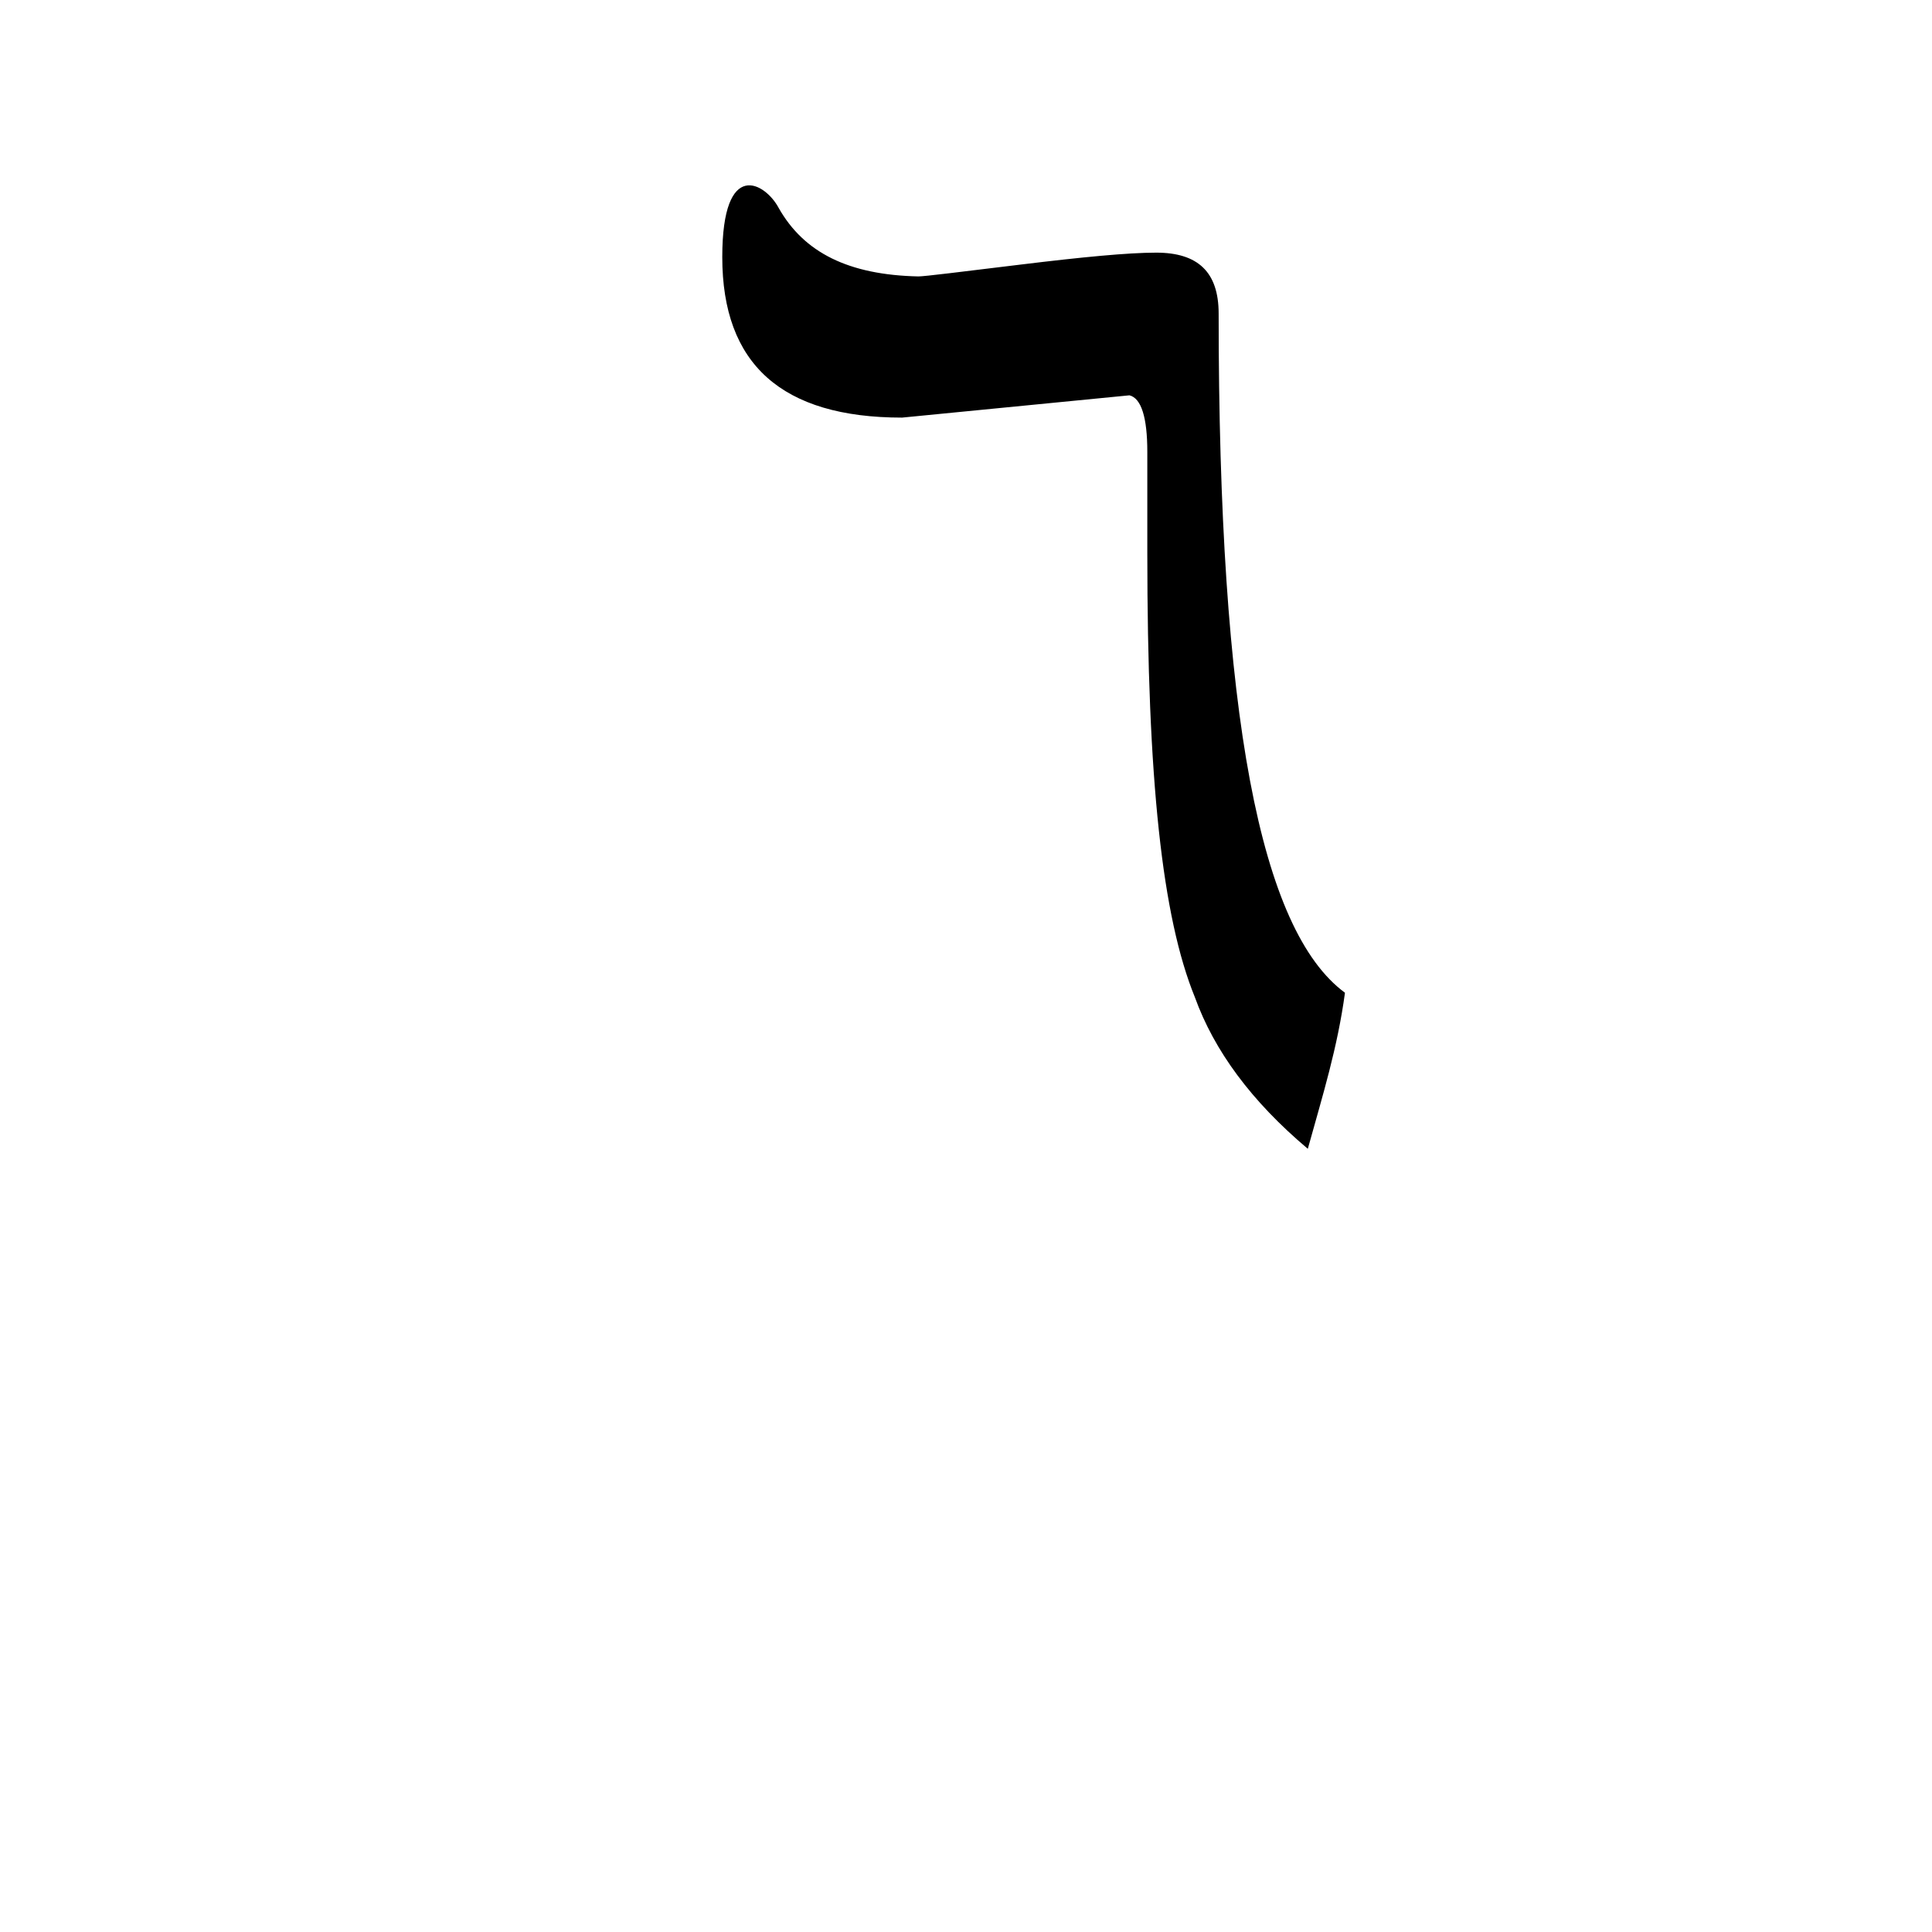
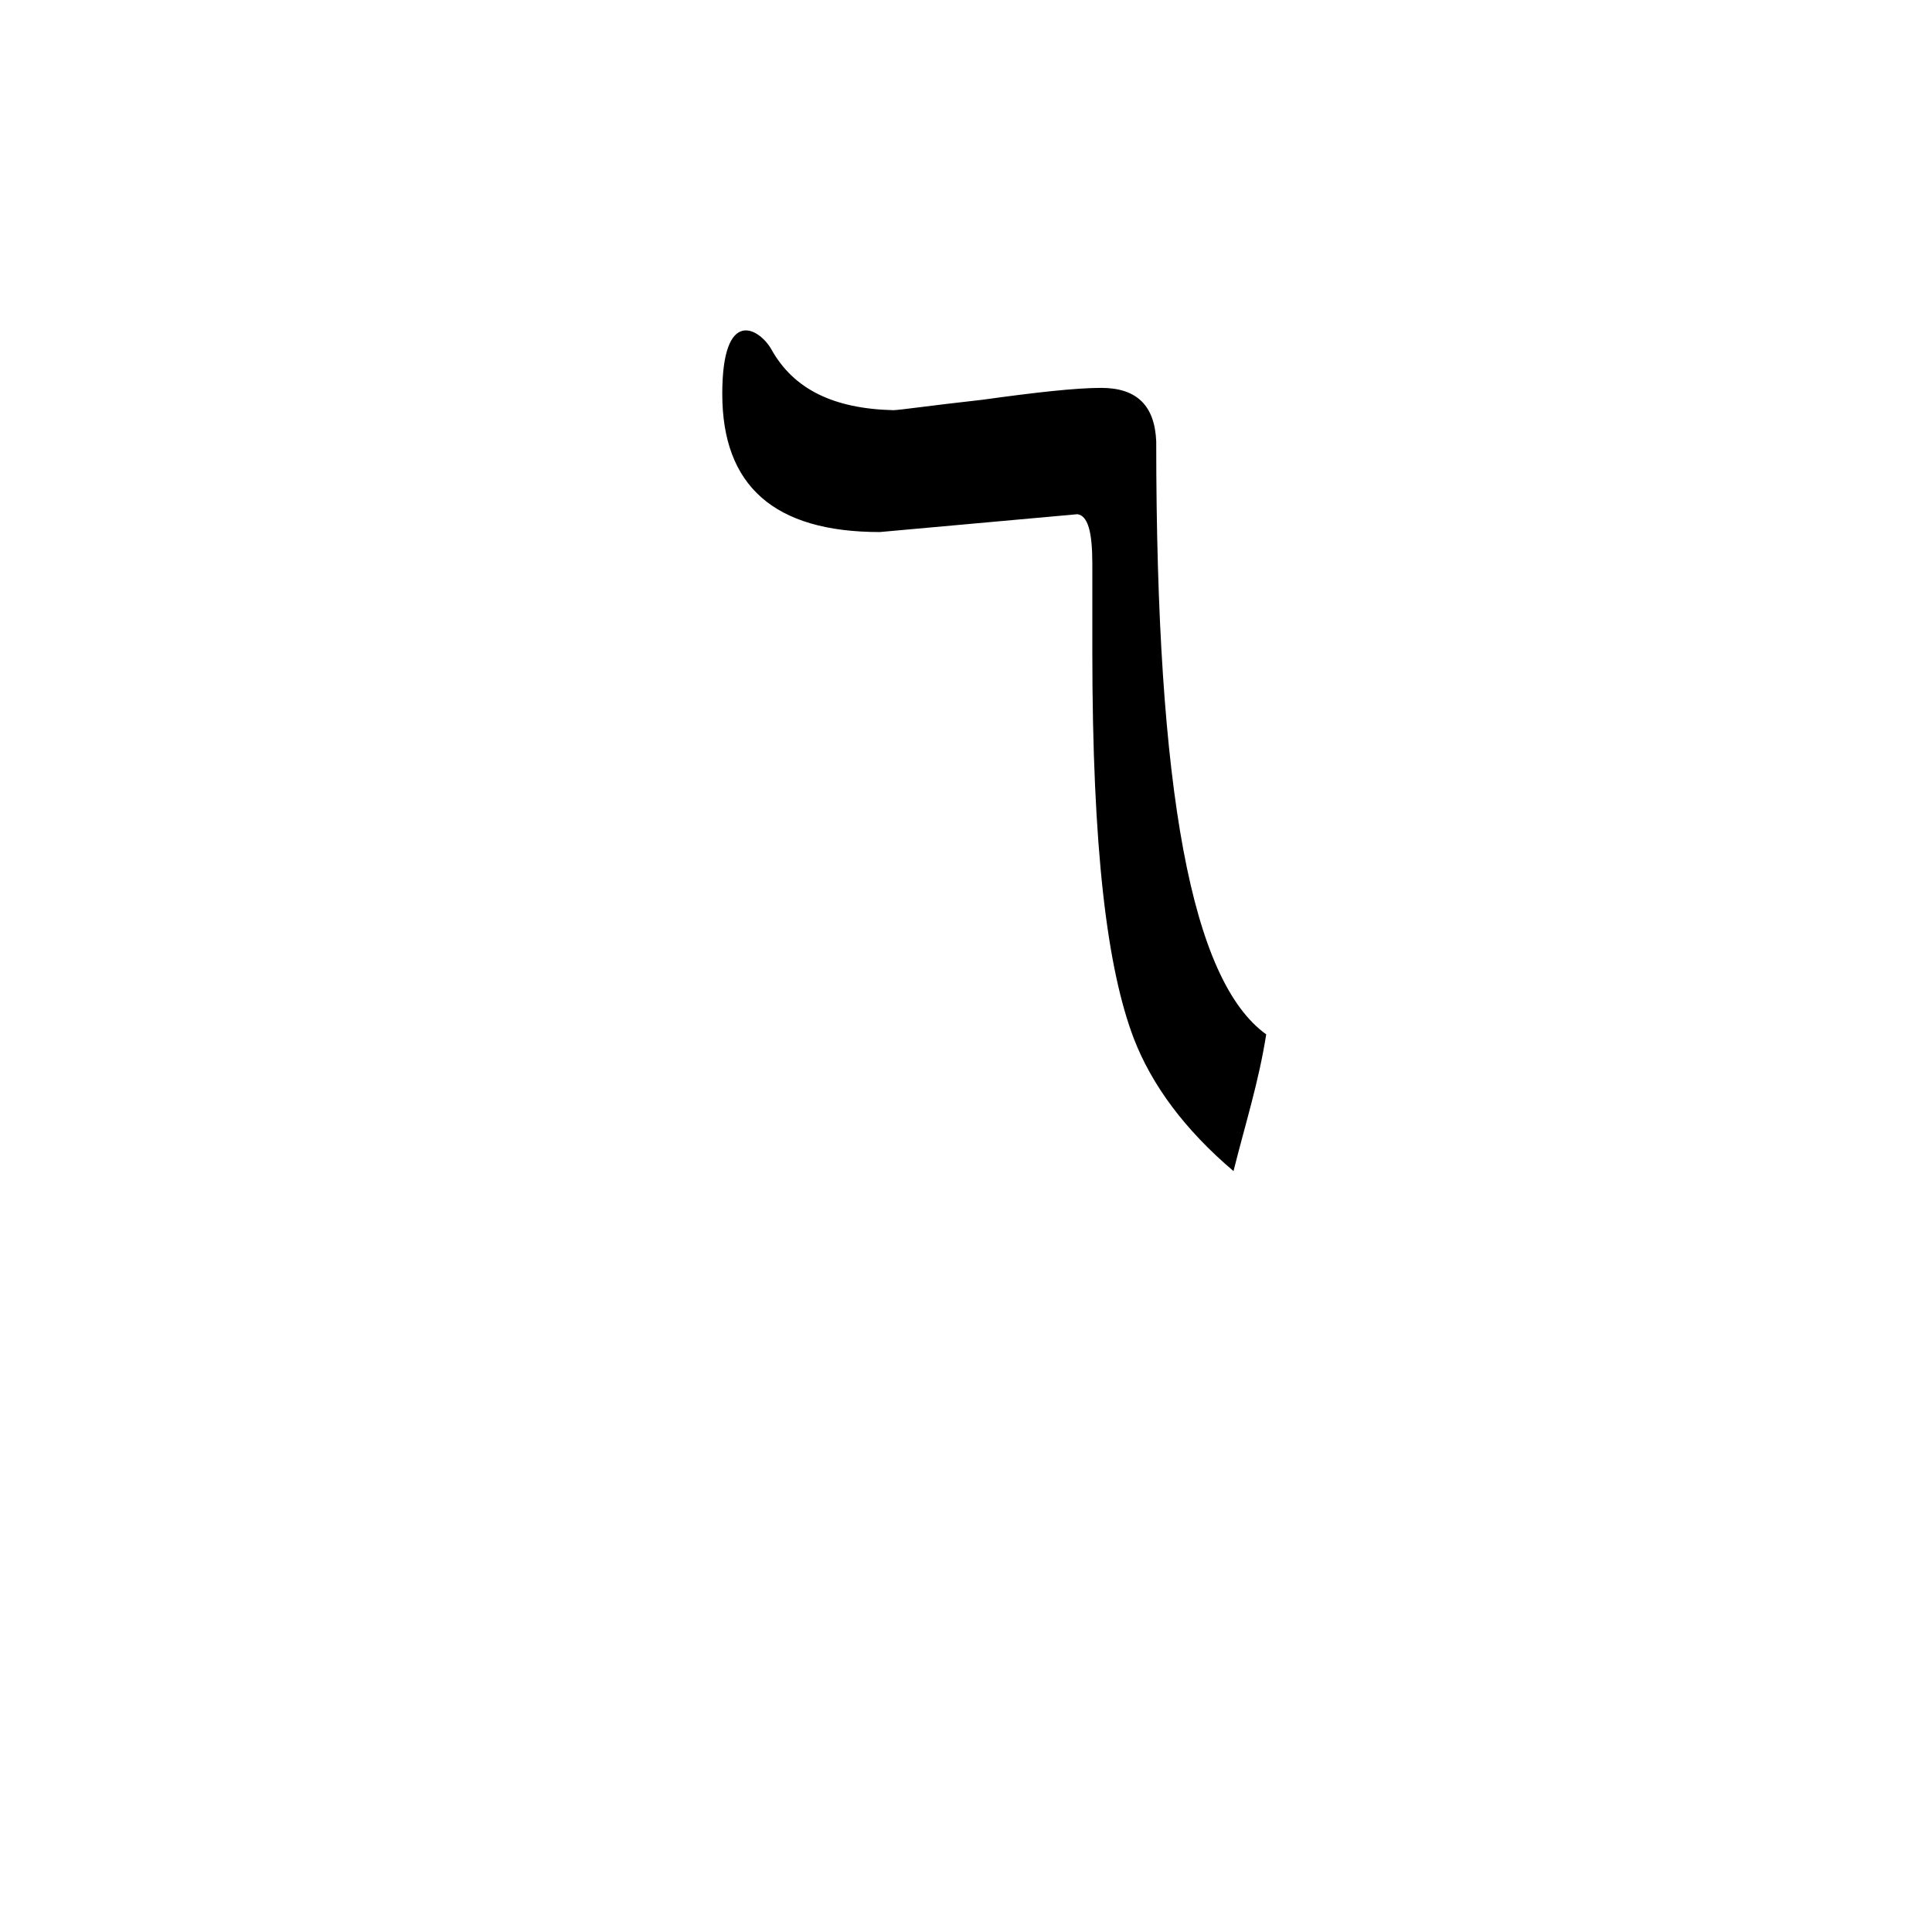
<svg xmlns="http://www.w3.org/2000/svg" xml:space="preserve" width="1300px" height="1300px" version="1.0" style="shape-rendering:geometricPrecision; text-rendering:geometricPrecision; image-rendering:optimizeQuality; fill-rule:evenodd; clip-rule:evenodd" viewBox="0 0 1300 1056">
  <defs>
    <style type="text/css">
   
    .fil0 {fill:black}
   
  </style>
  </defs>
  <g id="_100:master">
-     <path class="fil0" d="M607 159c-81,0 -121,-36 -121,-108 0,-67 29,-50 38,-33 17,30 47,45 94,46 4,0 28,-3 69,-8 41,-5 72,-8 91,-8 28,0 42,13 42,41 0,271 28,415 85,457 -5,37 -15,69 -25,105 -38,-32 -63,-66 -76,-102 -22,-54 -32,-146 -32,-299l0 -68c0,-23 -4,-36 -12,-38l-153 15z" />
+     <path class="fil0" d="M592 236c-71,0 -106,-31 -106,-93 0,-59 25,-44 33,-30 15,27 42,40 82,41 4,0 24,-3 60,-7 36,-5 63,-8 80,-8 24,0 36,12 37,36 0,237 24,363 74,399 -5,32 -14,60 -22,92 -33,-28 -55,-58 -67,-89 -18,-47 -28,-127 -28,-261l0 -59c0,-21 -3,-32 -10,-33l-133 12z" />
  </g>
</svg>
